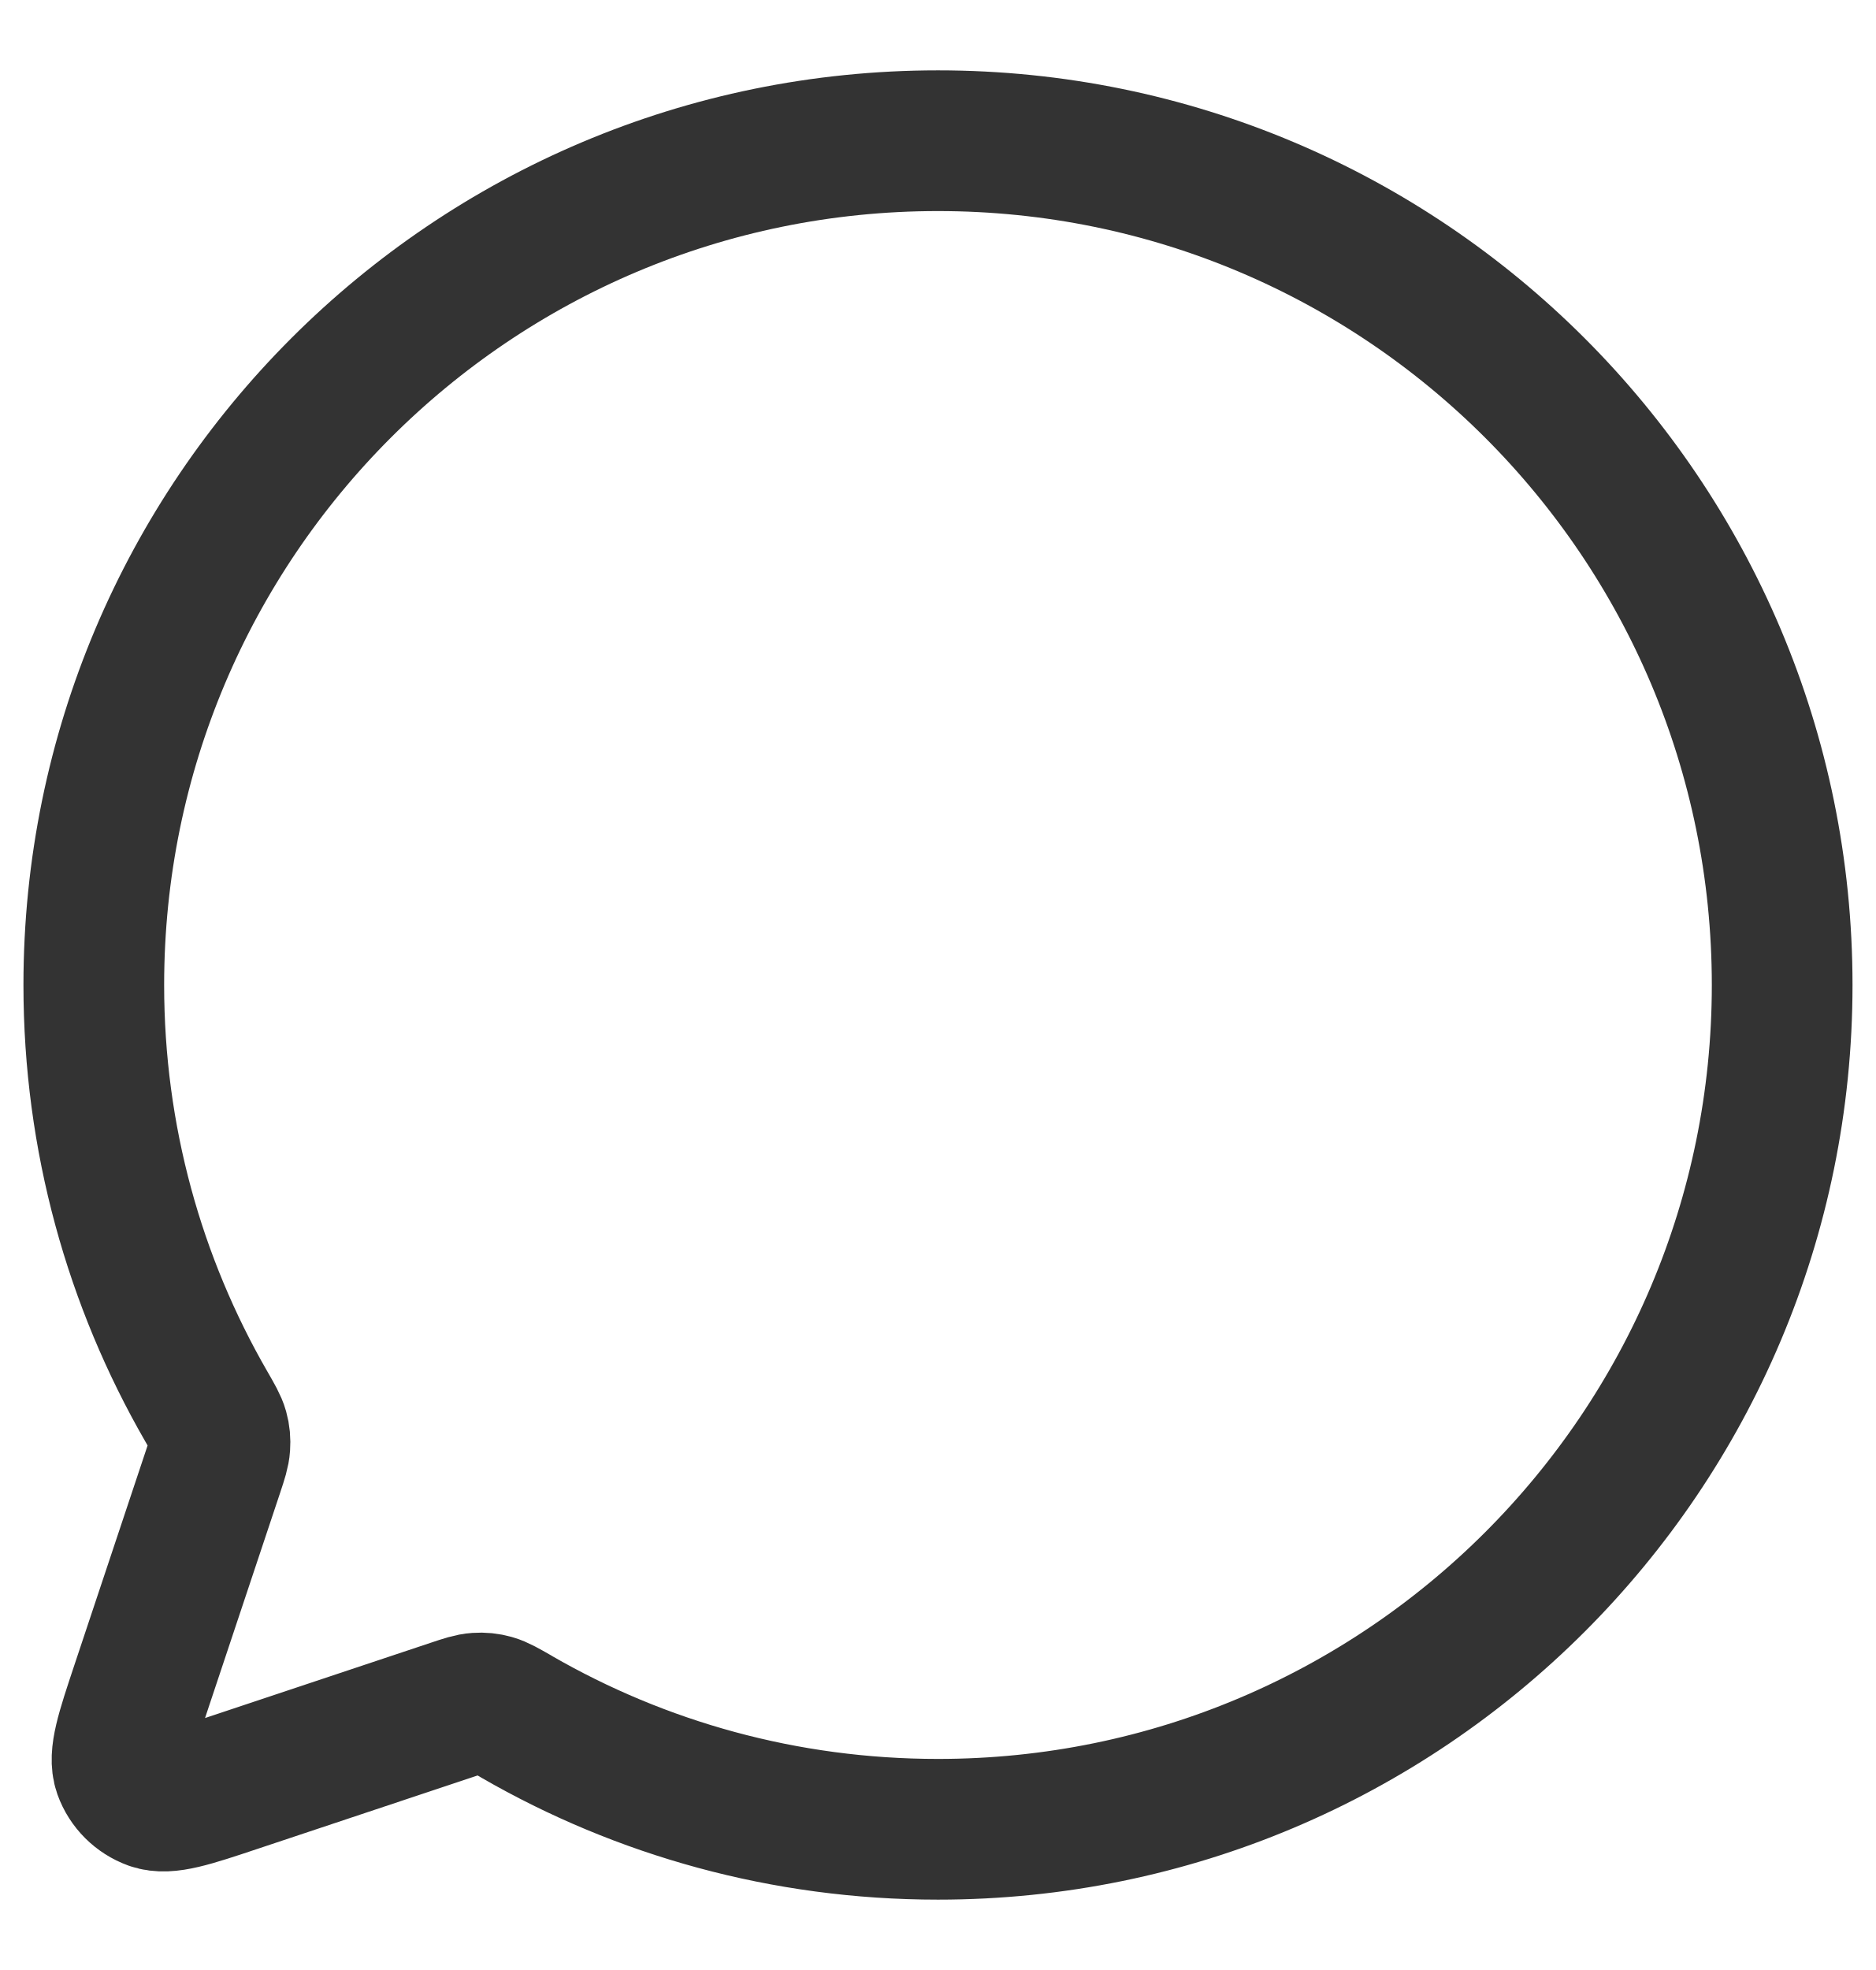
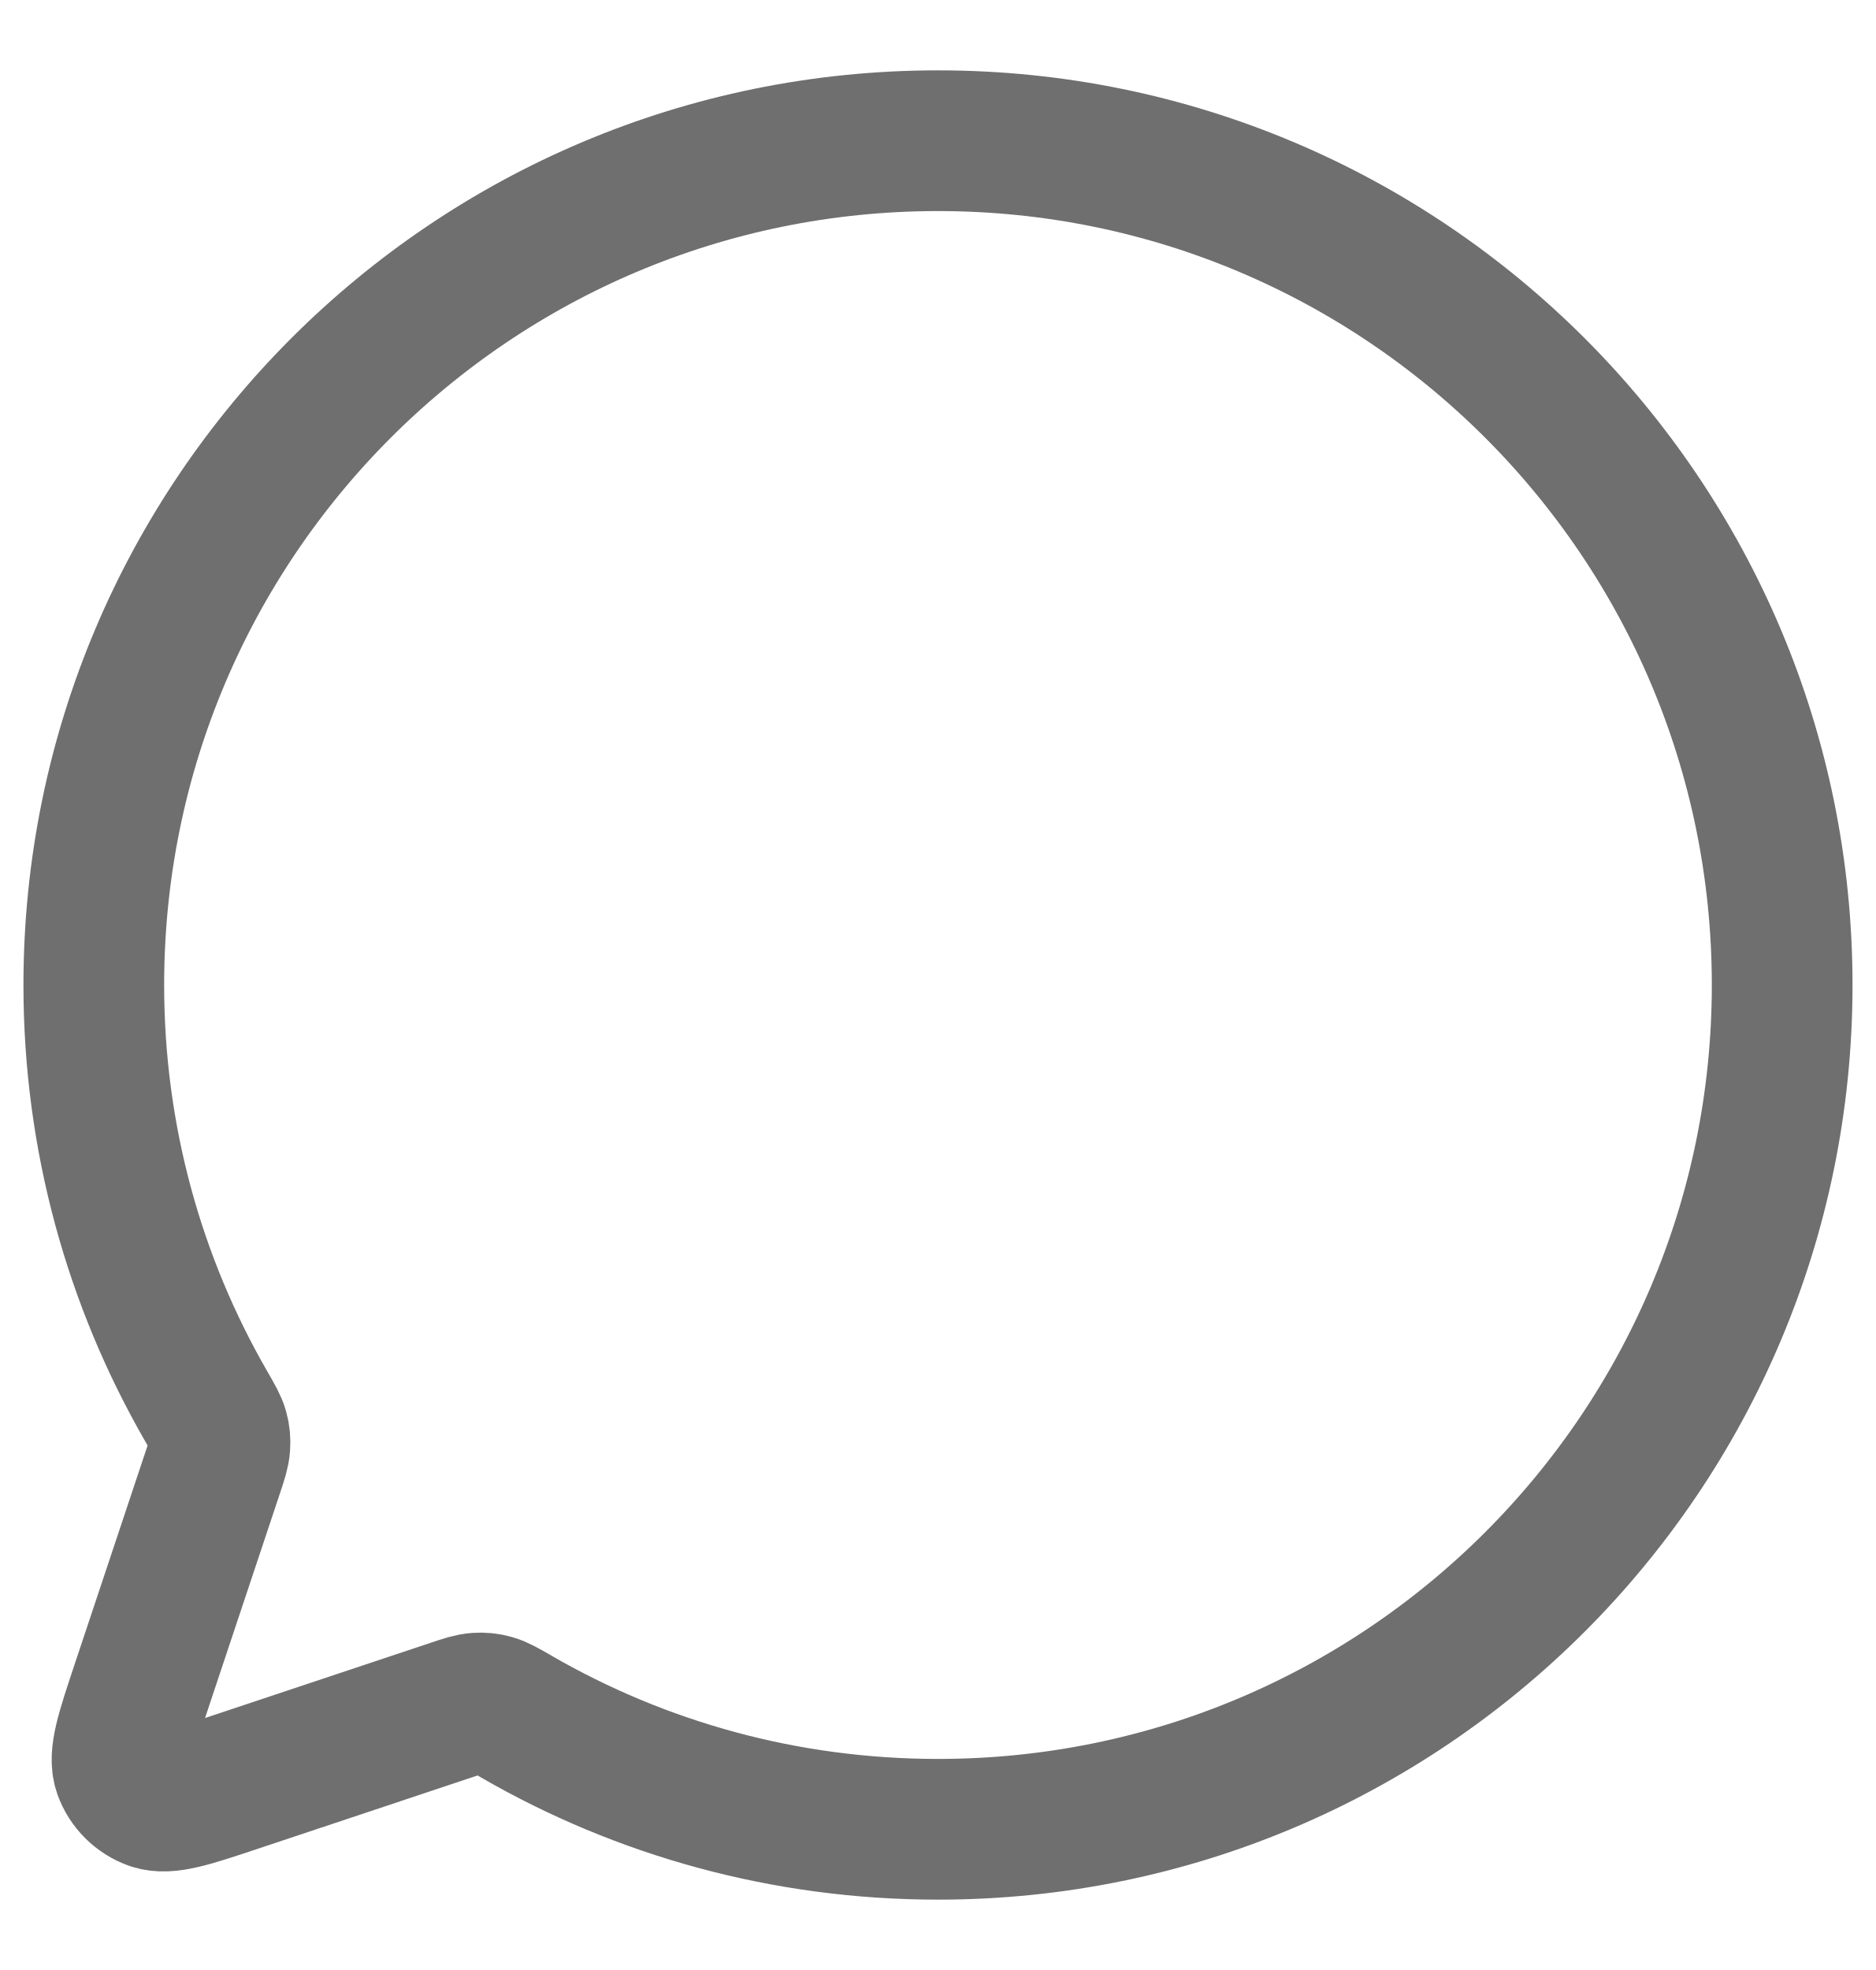
<svg xmlns="http://www.w3.org/2000/svg" width="20" height="21" viewBox="0 0 20 21" fill="none">
-   <path d="M5.51 18.302C6.831 19.064 8.365 19.5 10 19.5C14.97 19.5 19 15.471 19 10.5C19 5.529 14.971 1.5 10 1.5C5.029 1.5 1 5.529 1 10.5C1 12.135 1.436 13.668 2.198 14.99L2.201 14.995C2.274 15.122 2.311 15.186 2.328 15.247C2.344 15.304 2.348 15.355 2.344 15.415C2.34 15.478 2.319 15.544 2.275 15.676L1.506 17.982L1.505 17.985C1.343 18.472 1.262 18.715 1.319 18.877C1.37 19.019 1.482 19.13 1.623 19.181C1.785 19.238 2.027 19.158 2.512 18.996L2.518 18.994L4.824 18.225C4.955 18.181 5.022 18.159 5.086 18.155C5.145 18.151 5.196 18.156 5.253 18.172C5.314 18.189 5.378 18.226 5.506 18.299L5.51 18.302Z" stroke="#333333" stroke-width="1.5" stroke-linecap="round" stroke-linejoin="round" />
+   <path d="M5.51 18.302C6.831 19.064 8.365 19.5 10 19.5C14.97 19.5 19 15.471 19 10.5C19 5.529 14.971 1.5 10 1.5C5.029 1.5 1 5.529 1 10.5C1 12.135 1.436 13.668 2.198 14.99L2.201 14.995C2.274 15.122 2.311 15.186 2.328 15.247C2.344 15.304 2.348 15.355 2.344 15.415C2.34 15.478 2.319 15.544 2.275 15.676L1.506 17.982L1.505 17.985C1.343 18.472 1.262 18.715 1.319 18.877C1.37 19.019 1.482 19.13 1.623 19.181C1.785 19.238 2.027 19.158 2.512 18.996L2.518 18.994L4.824 18.225C4.955 18.181 5.022 18.159 5.086 18.155C5.145 18.151 5.196 18.156 5.253 18.172C5.314 18.189 5.378 18.226 5.506 18.299L5.51 18.302Z" stroke="#333333" stroke-opacity="0.7" stroke-width="1.5" stroke-linecap="round" stroke-linejoin="round" />
</svg>
